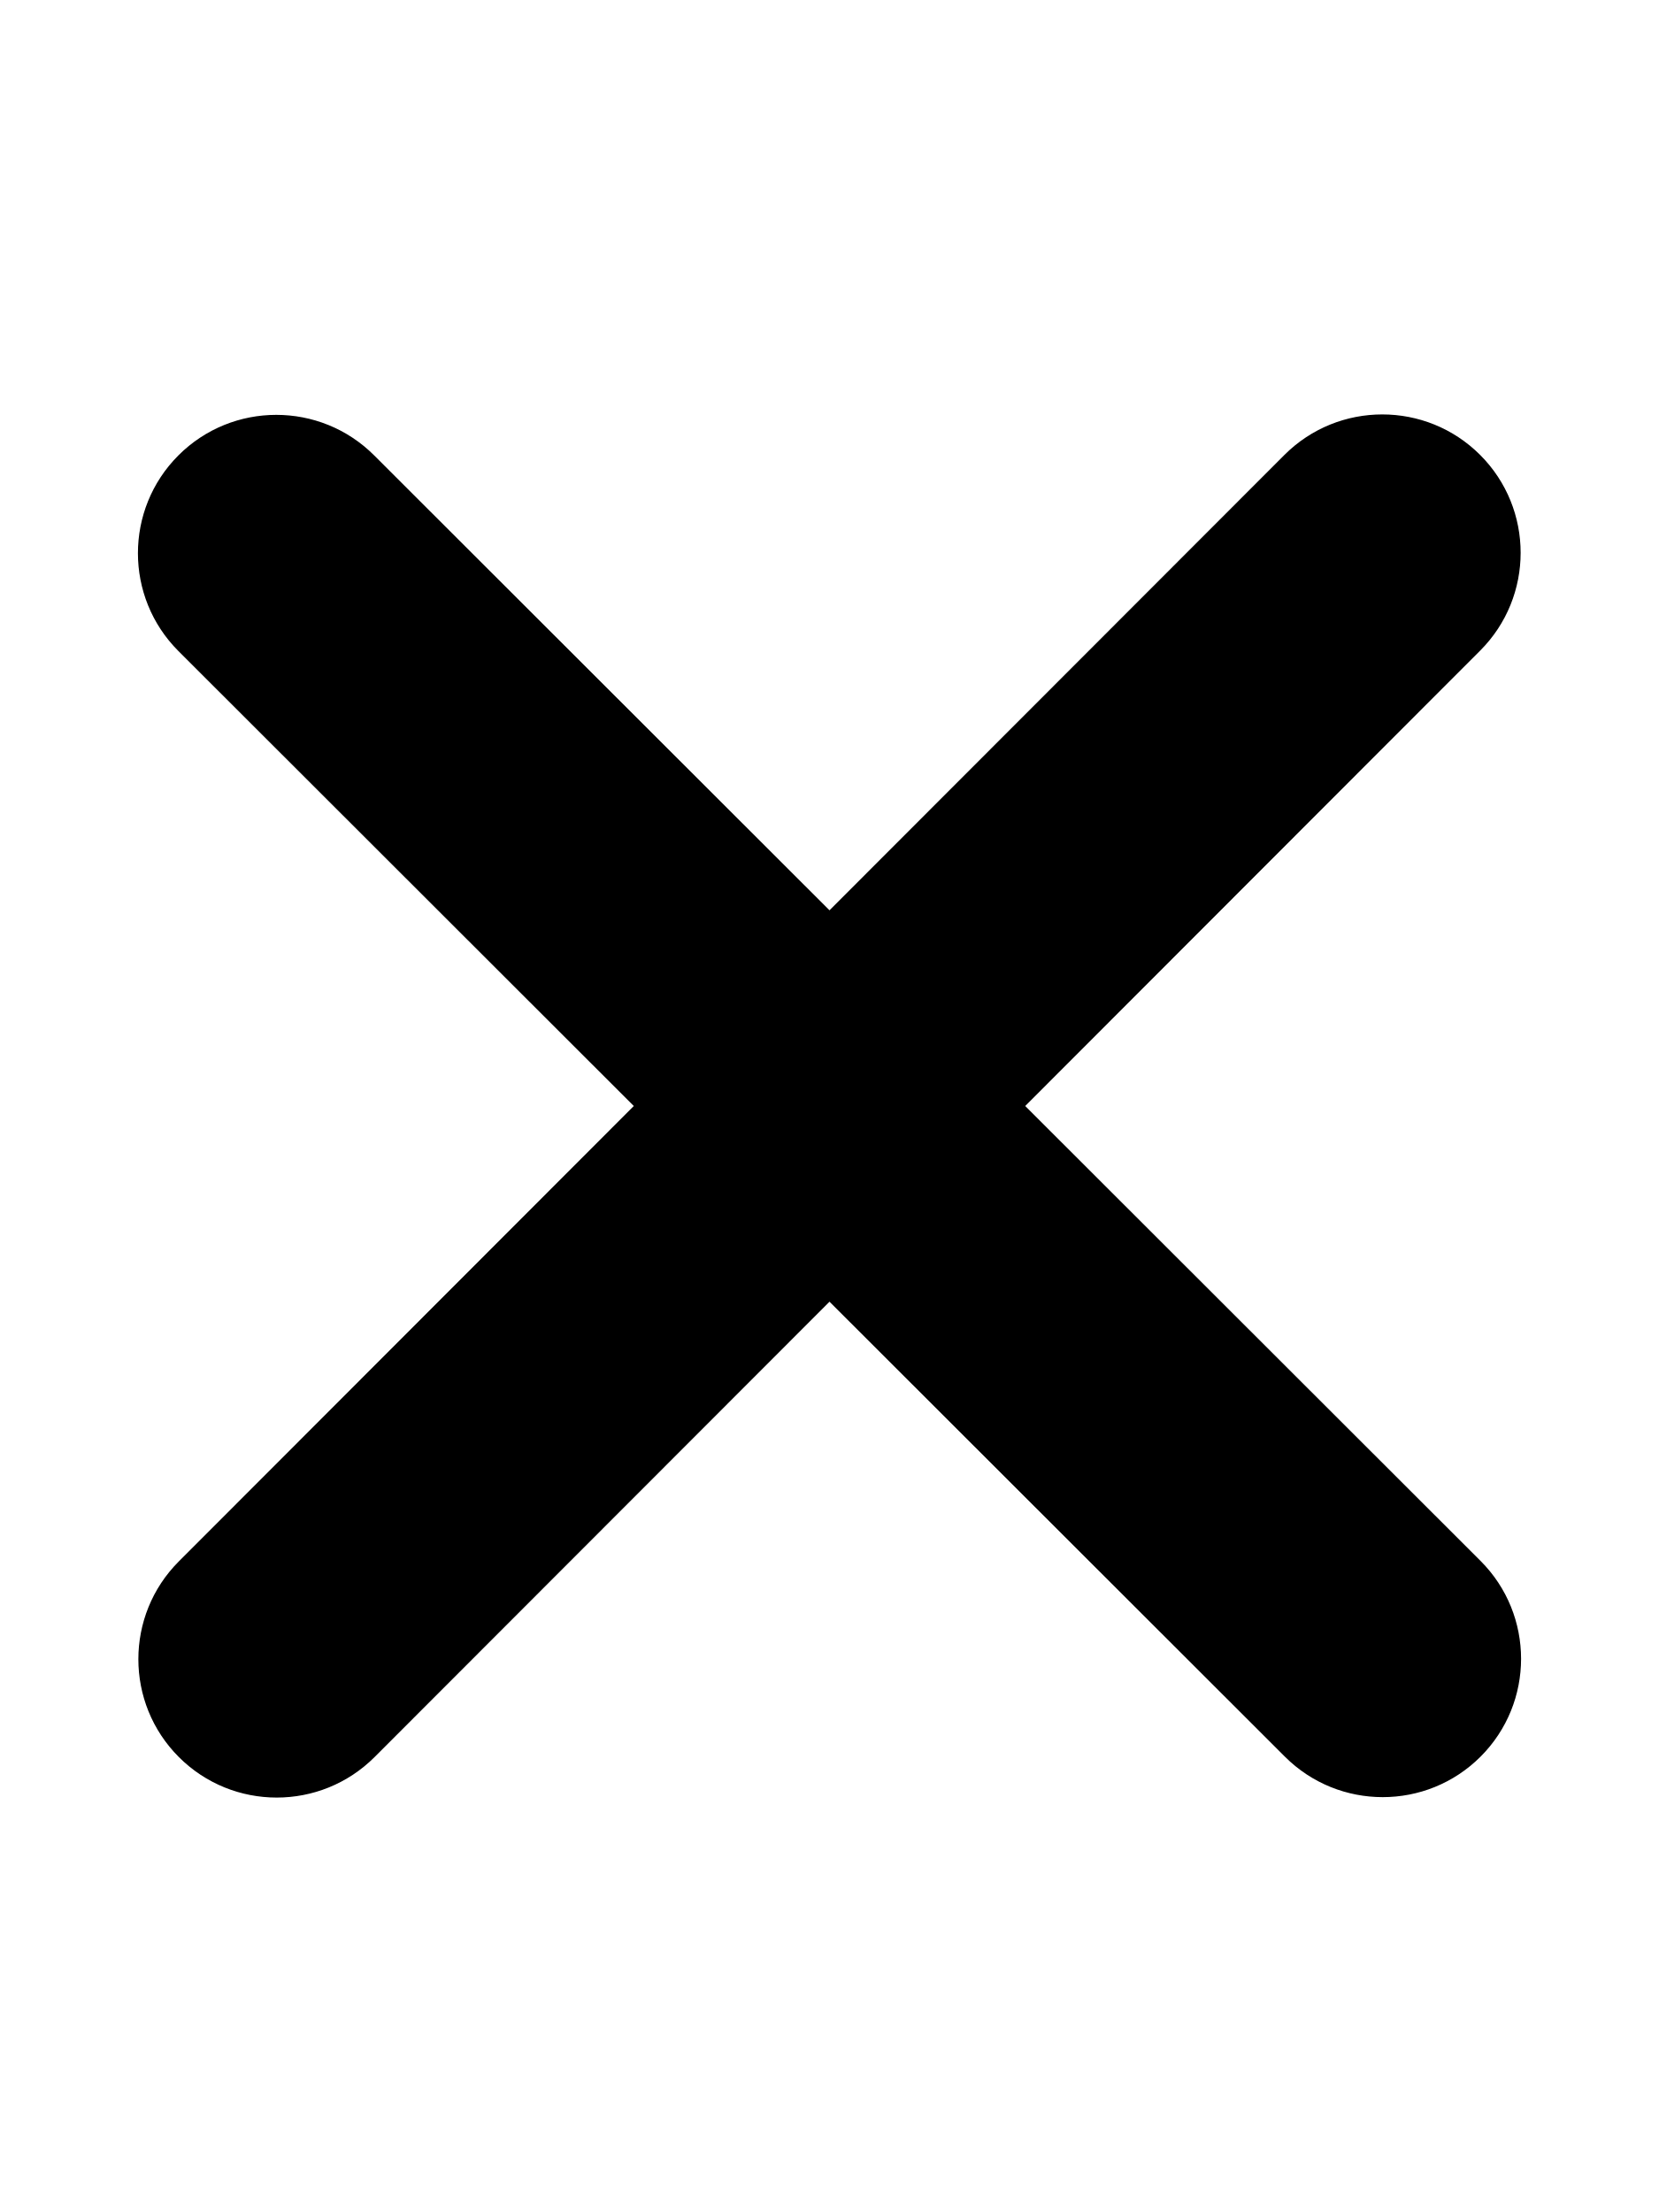
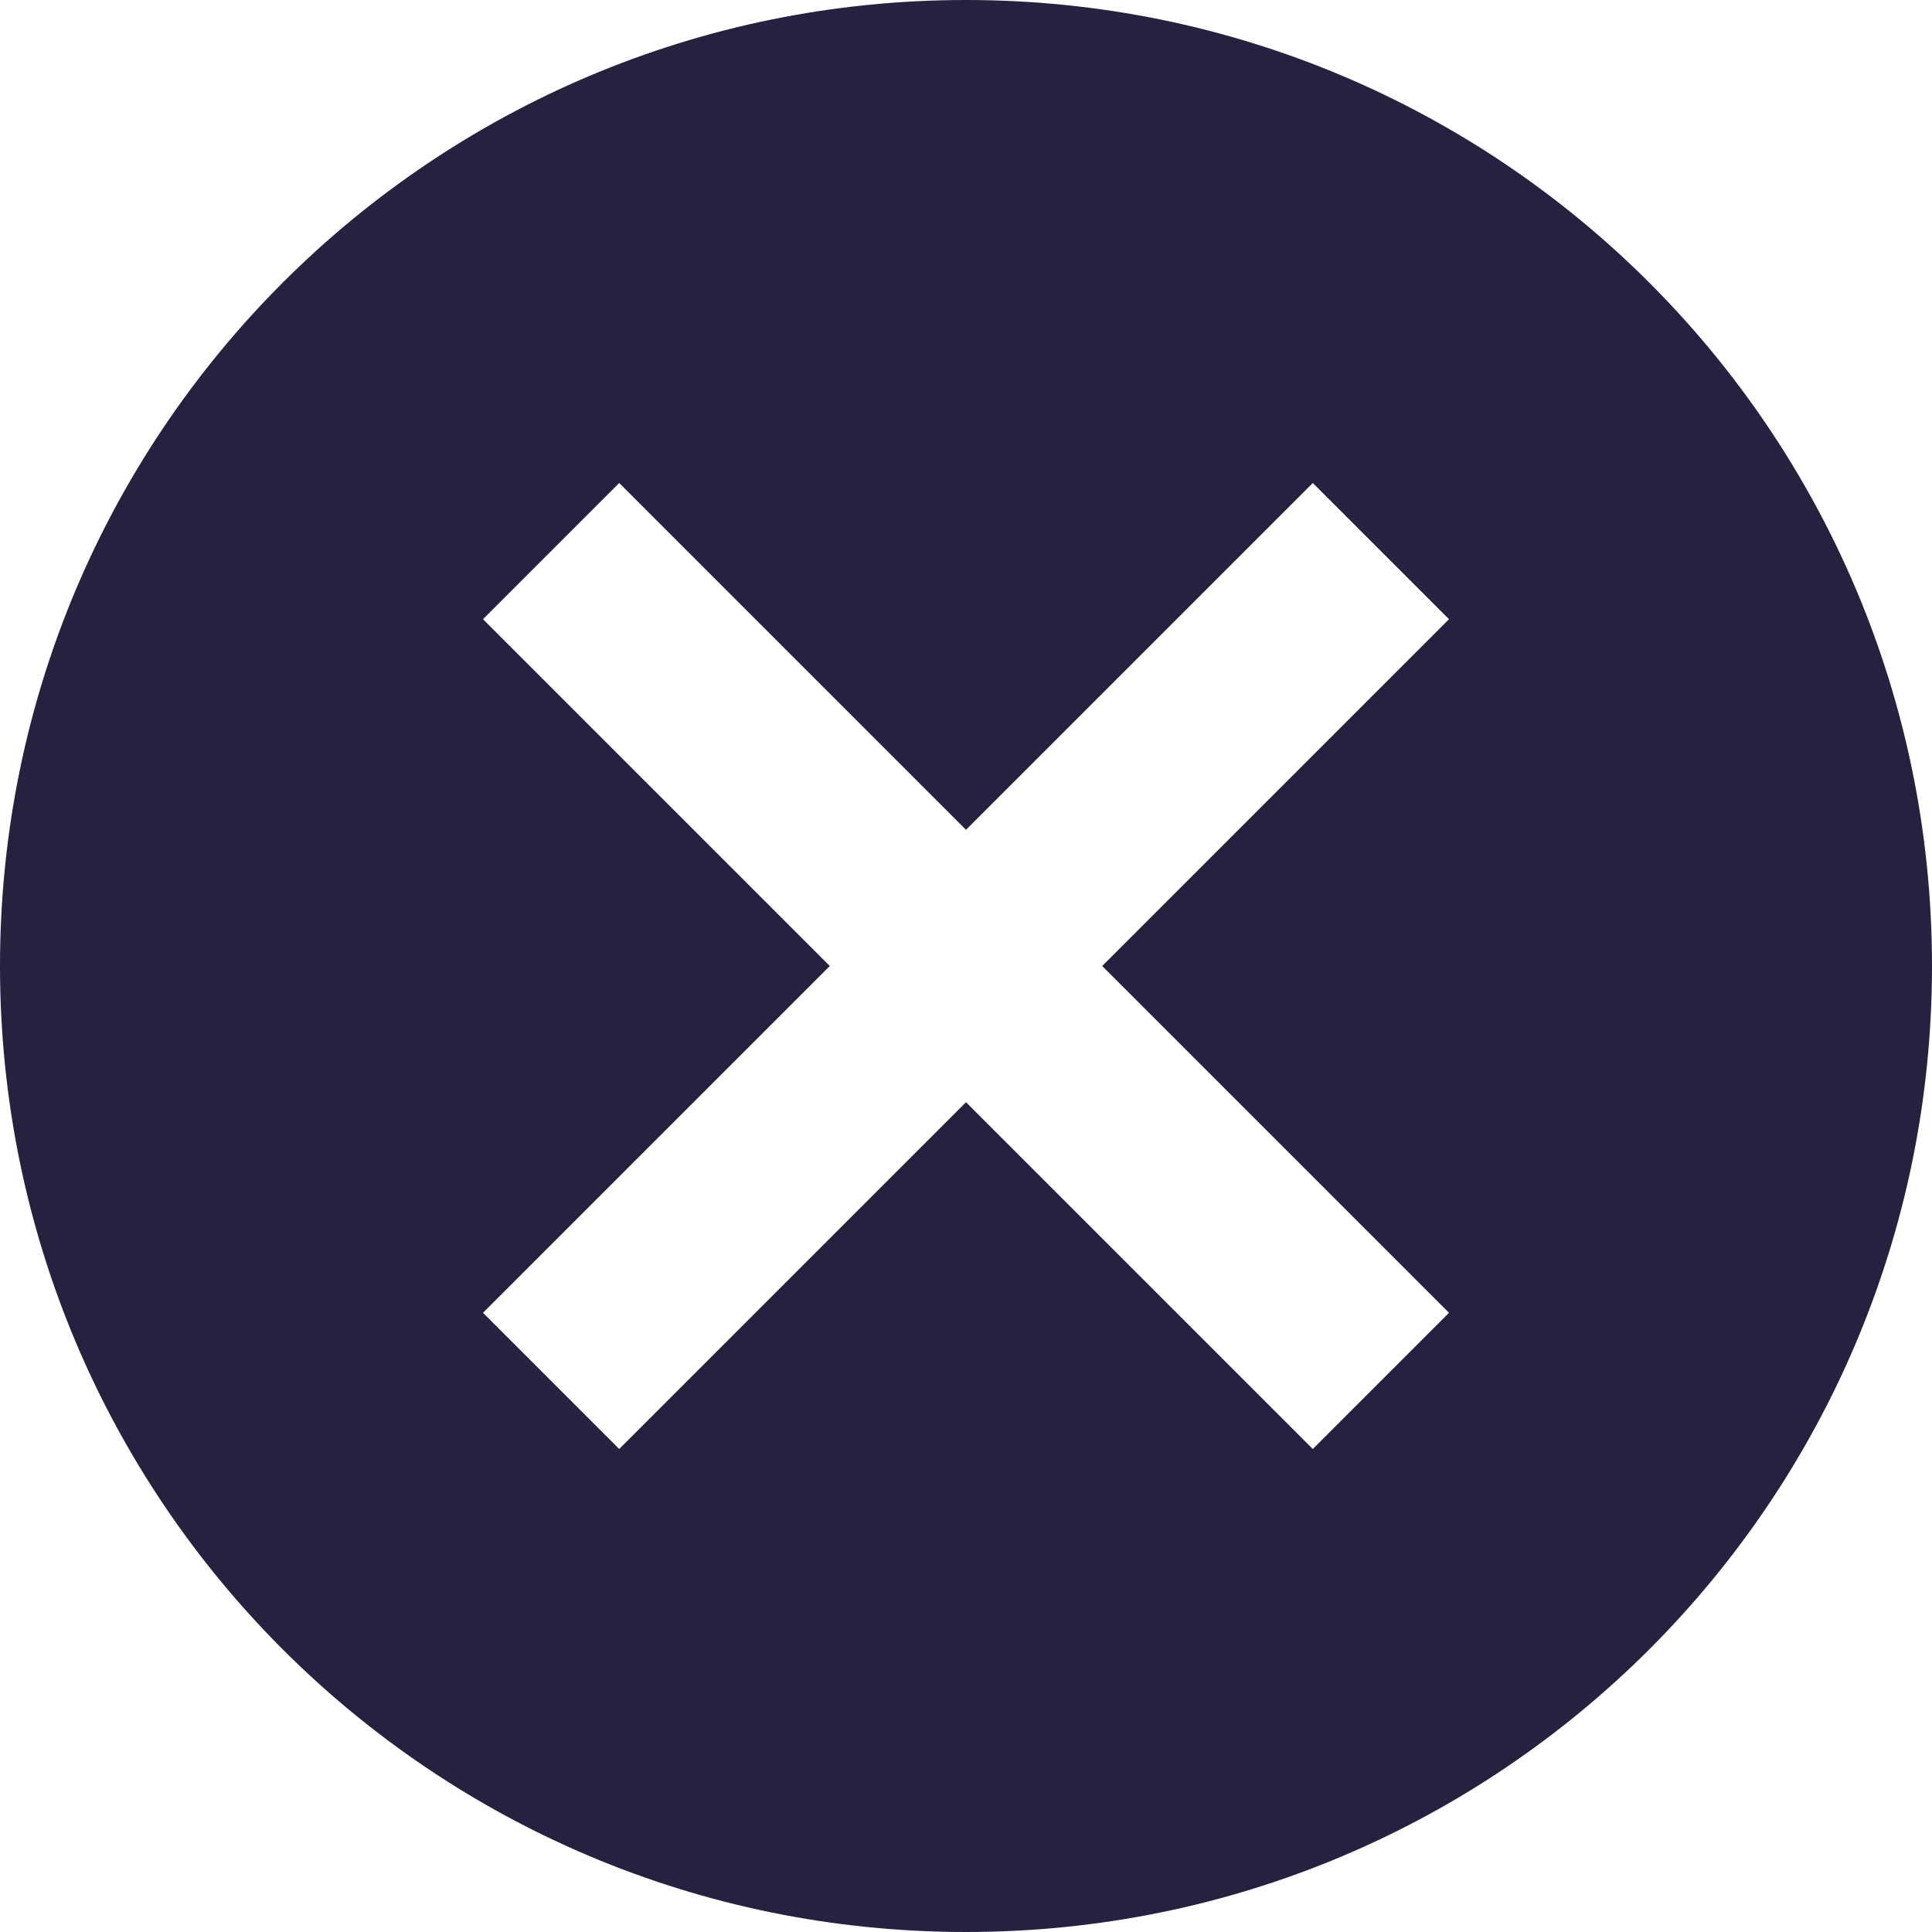
- <svg xmlns="http://www.w3.org/2000/svg" viewBox="0 0 384 512">
-   <path d="M342.6 150.6c12.5-12.5 12.5-32.8 0-45.3s-32.8-12.5-45.3 0L192 210.7 86.6 105.4c-12.5-12.5-32.8-12.5-45.3 0s-12.5 32.8 0 45.3L146.7 256 41.4 361.4c-12.5 12.5-12.5 32.8 0 45.3s32.8 12.5 45.3 0L192 301.3 297.4 406.6c12.5 12.5 32.8 12.5 45.3 0s12.5-32.8 0-45.3L237.3 256 342.6 150.6z" />
+ <svg xmlns="http://www.w3.org/2000/svg" width="20" height="20" viewBox="0 0 20 20" fill="none">
+   <path fill-rule="evenodd" clip-rule="evenodd" d="M10 0C4.47 0 0 4.47 0 10C0 15.53 4.47 20 10 20C15.53 20 20 15.53 20 10C20 4.47 15.53 0 10 0ZM15 13.59L13.59 15L10 11.41L6.41 15L5 13.59L8.59 10L5 6.41L6.41 5L10 8.59L13.59 5L15 6.41L11.41 10L15 13.59Z" fill="#27203E" />
</svg>
